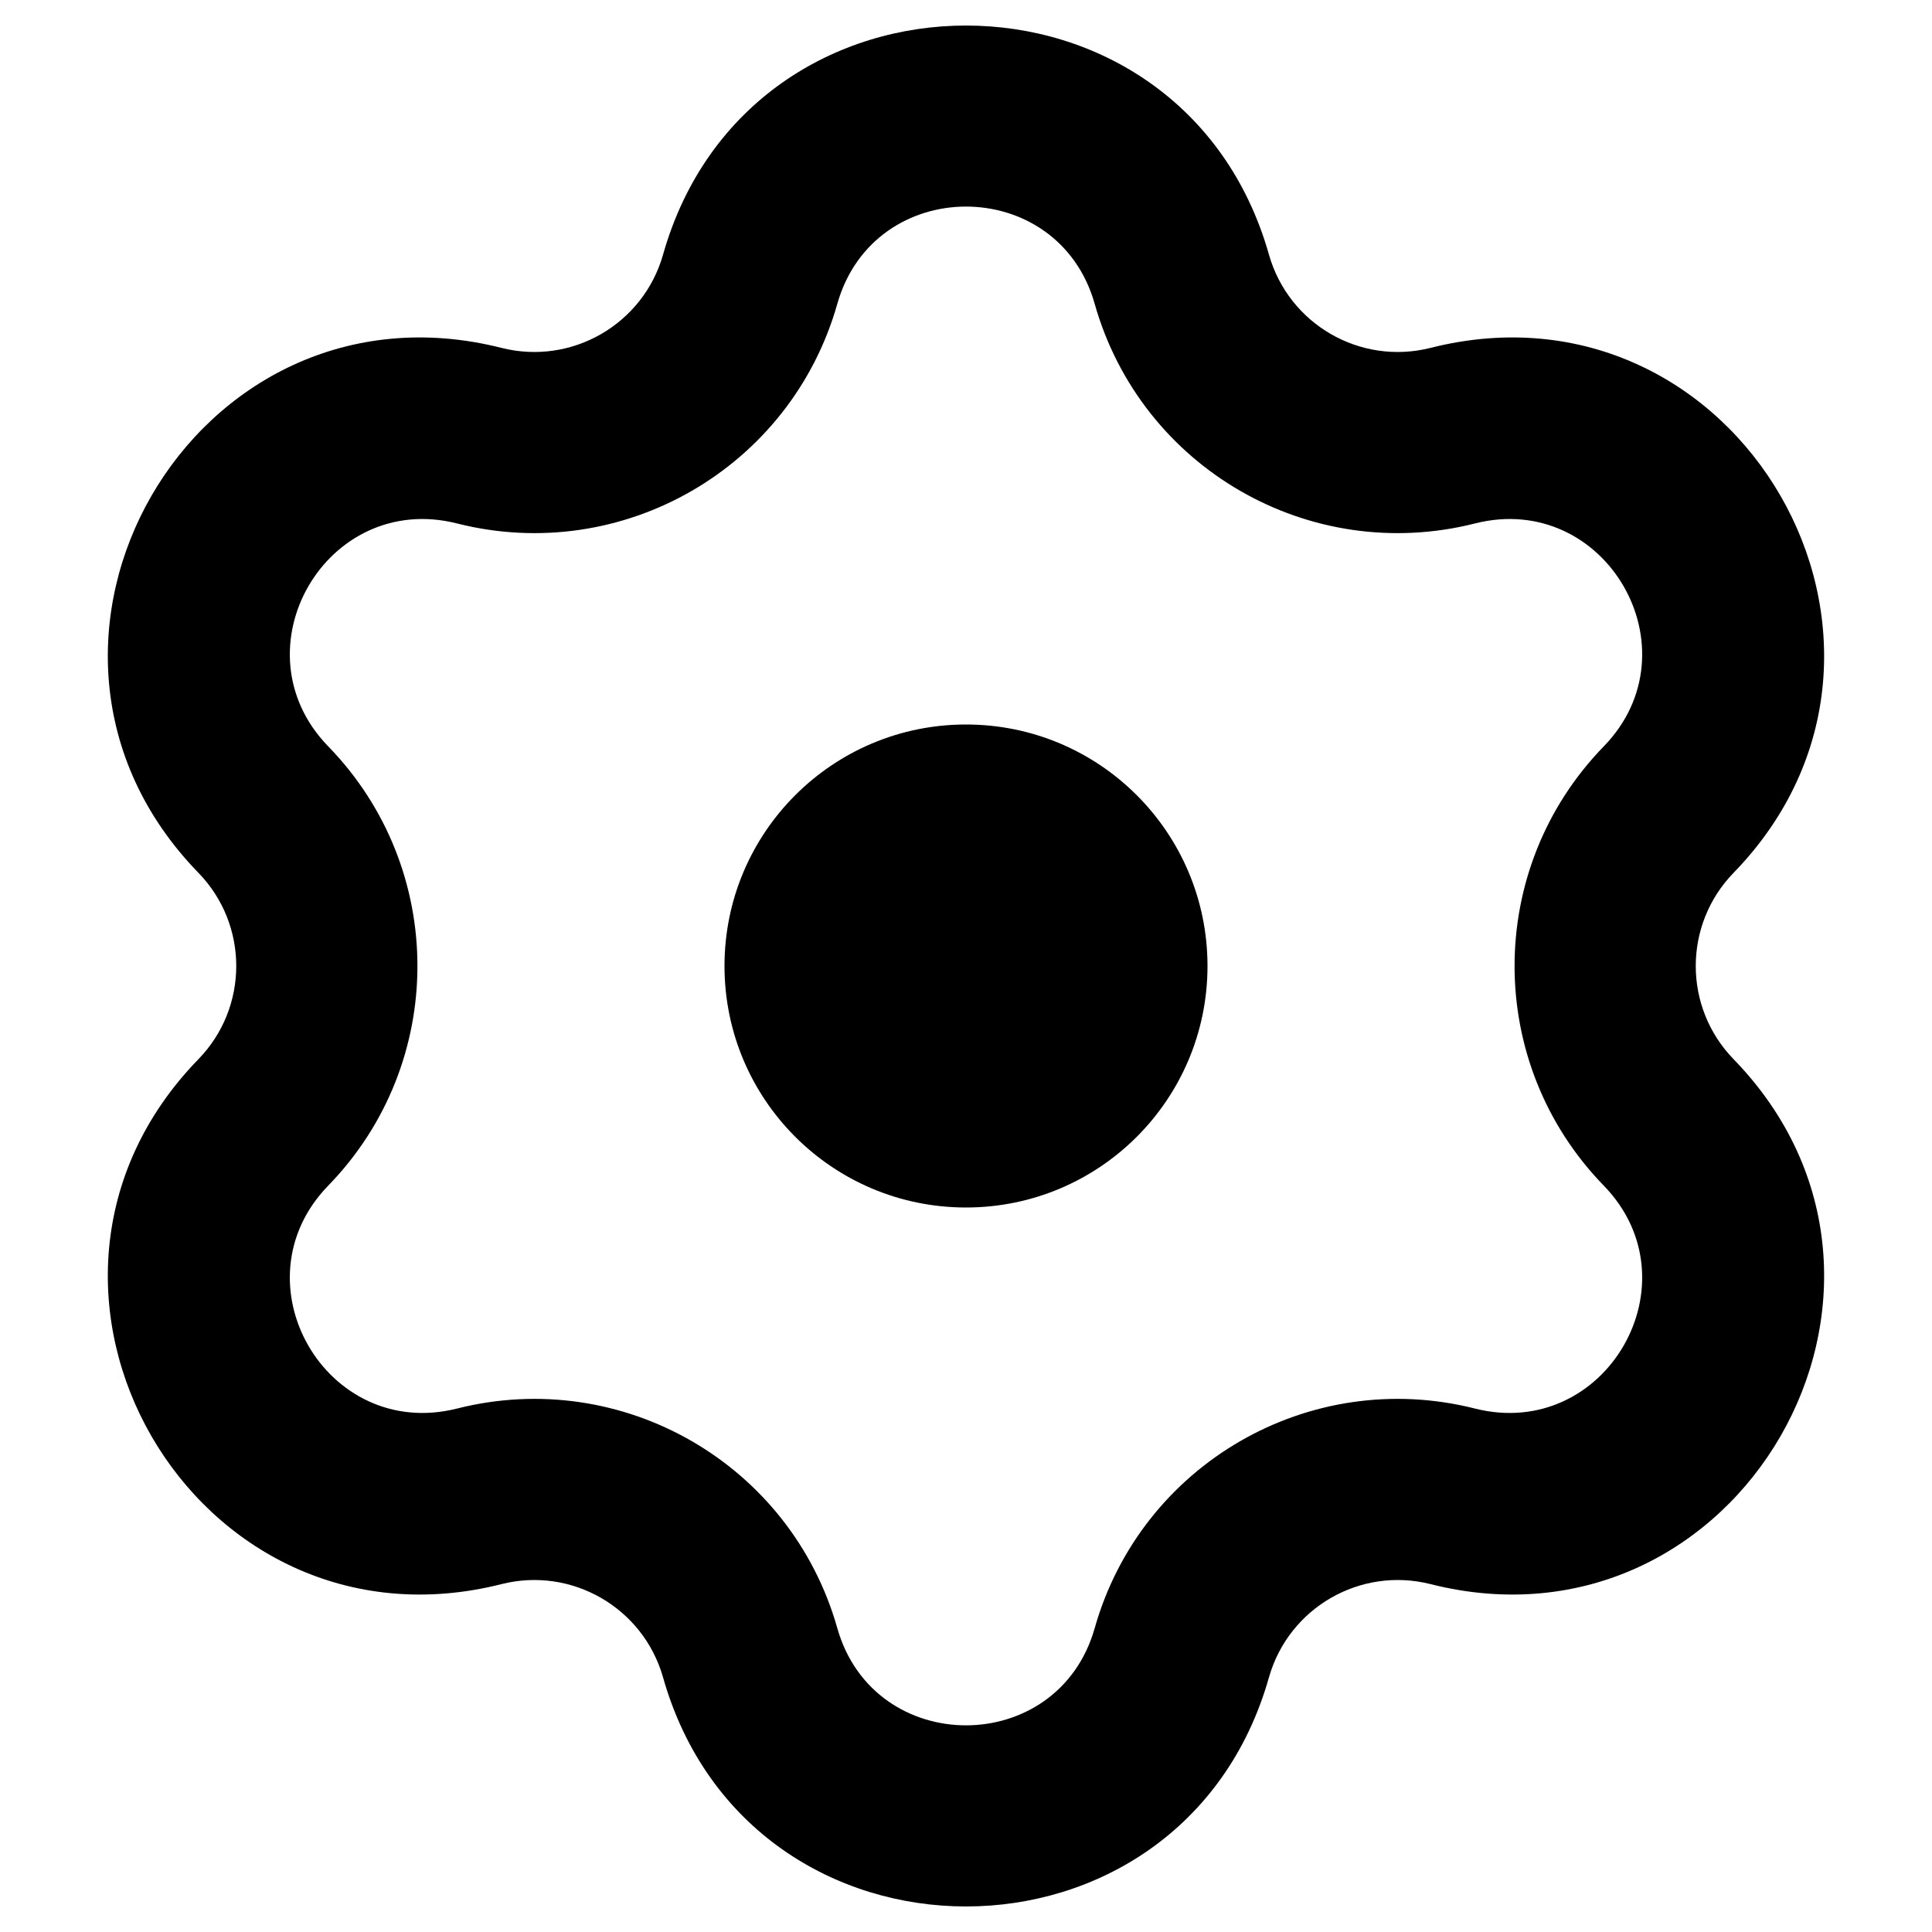
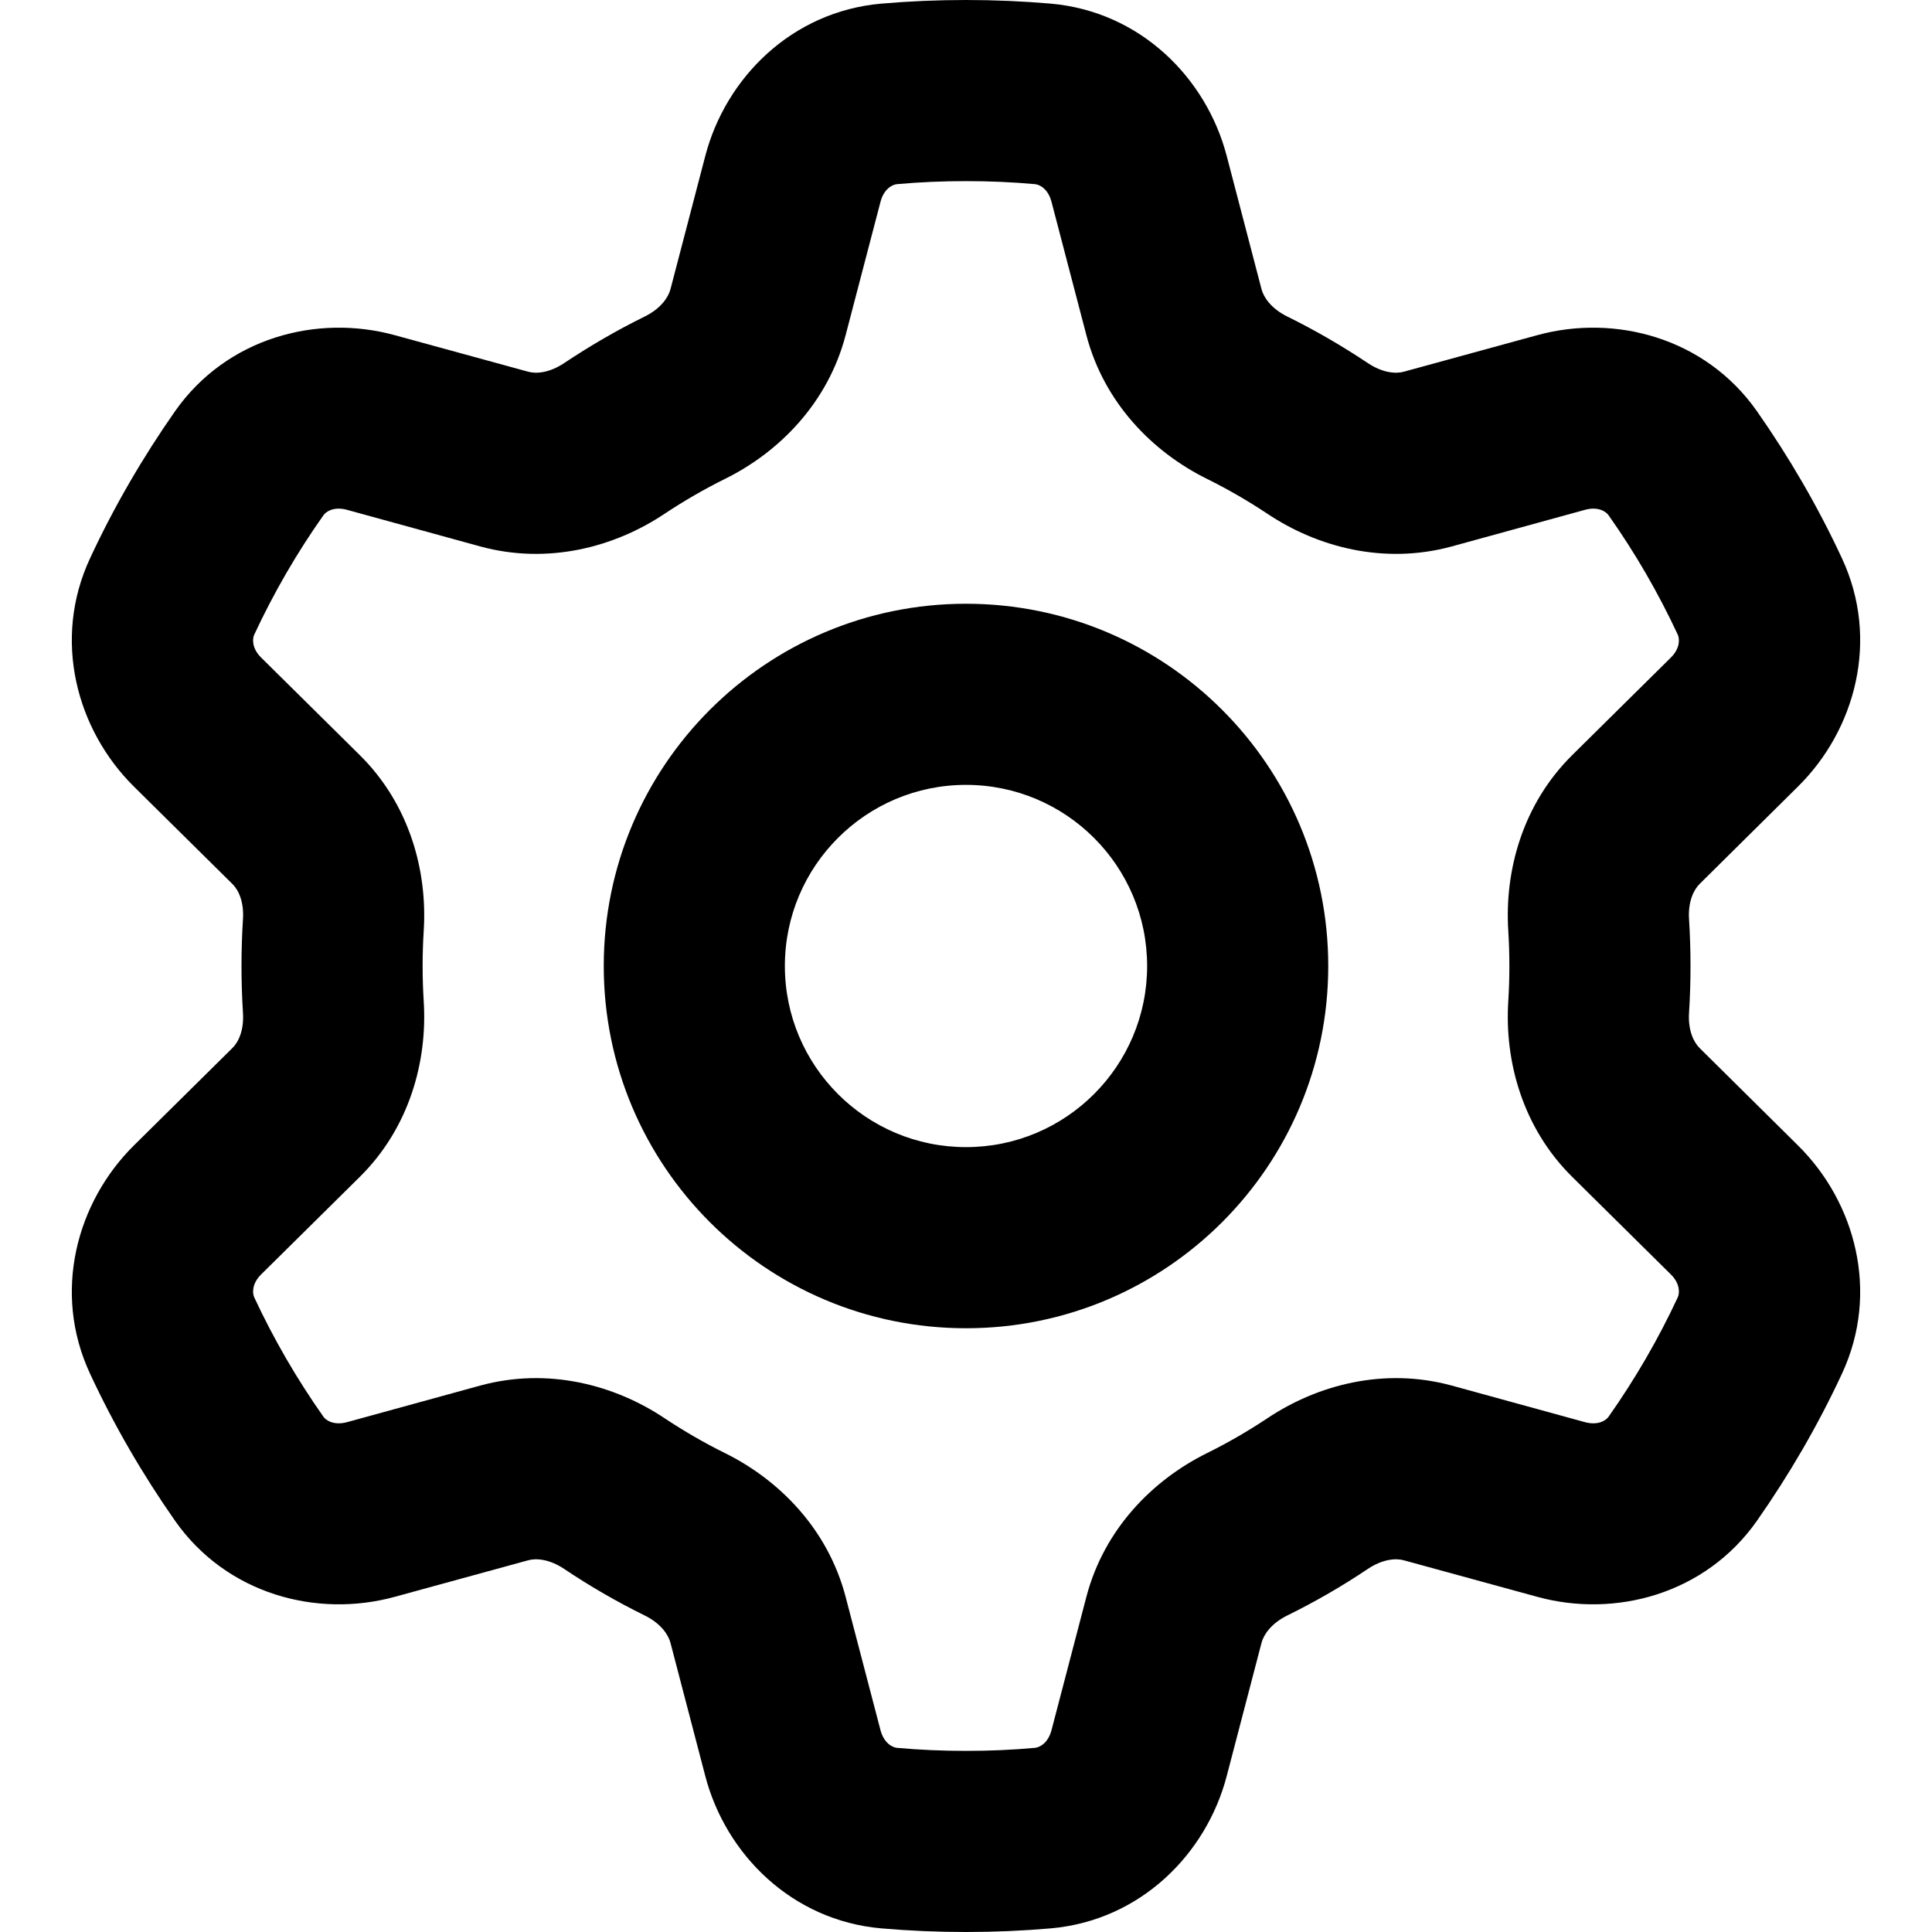
<svg xmlns="http://www.w3.org/2000/svg" width="16" height="16" viewBox="0 0 16 16">
-   <path fill-rule="evenodd" clip-rule="evenodd" d="M10.509 2.109C9.793 -0.421 6.207 -0.421 5.491 2.109C5.327 2.686 4.734 3.028 4.153 2.881C1.603 2.237 -0.19 5.342 1.643 7.228C2.061 7.658 2.061 8.342 1.643 8.772C-0.19 10.658 1.603 13.763 4.153 13.119C4.734 12.972 5.327 13.314 5.491 13.891C6.207 16.421 9.793 16.421 10.509 13.891C10.673 13.314 11.266 12.972 11.847 13.119C14.397 13.763 16.189 10.658 14.357 8.772C13.939 8.342 13.939 7.658 14.357 7.228C16.189 5.342 14.397 2.237 11.847 2.881C11.266 3.028 10.673 2.686 10.509 2.109ZM6.934 2.517C7.238 1.442 8.762 1.442 9.066 2.517C9.451 3.876 10.846 4.681 12.215 4.335C13.298 4.061 14.06 5.381 13.281 6.182C12.297 7.194 12.297 8.806 13.281 9.818C14.06 10.619 13.298 11.938 12.215 11.665C10.846 11.319 9.451 12.124 9.066 13.483C8.762 14.557 7.238 14.557 6.934 13.483C6.549 12.124 5.154 11.319 3.785 11.665C2.702 11.938 1.94 10.619 2.719 9.818C3.703 8.806 3.703 7.194 2.719 6.182C1.94 5.381 2.702 4.061 3.785 4.335C5.154 4.681 6.549 3.876 6.934 2.517ZM8 10C9.105 10 10 9.105 10 8C10 6.895 9.105 6 8 6C6.895 6 6 6.895 6 8C6 9.105 6.895 10 8 10Z" />
+   <path fill-rule="evenodd" clip-rule="evenodd" d="M7.429 1.525C7.617 1.508 7.807 1.5 8 1.5C8.193 1.5 8.383 1.508 8.571 1.525C8.607 1.528 8.679 1.561 8.708 1.671L8.997 2.776C9.144 3.337 9.546 3.743 9.994 3.965C10.168 4.051 10.335 4.148 10.495 4.254C10.912 4.533 11.465 4.678 12.024 4.525L13.127 4.222C13.236 4.192 13.302 4.238 13.322 4.268C13.541 4.578 13.733 4.909 13.895 5.257C13.909 5.288 13.917 5.368 13.836 5.447L13.021 6.253C12.61 6.659 12.459 7.21 12.491 7.709C12.497 7.805 12.5 7.902 12.5 8C12.5 8.098 12.497 8.195 12.491 8.291C12.459 8.79 12.61 9.341 13.021 9.747L13.836 10.553C13.917 10.632 13.909 10.712 13.895 10.743C13.733 11.091 13.541 11.421 13.322 11.732C13.302 11.762 13.236 11.807 13.127 11.778L12.024 11.475C11.465 11.322 10.912 11.467 10.495 11.746C10.335 11.852 10.168 11.949 9.994 12.035C9.546 12.257 9.144 12.663 8.997 13.224L8.708 14.329C8.679 14.438 8.607 14.472 8.571 14.475C8.383 14.492 8.193 14.5 8 14.5C7.807 14.5 7.617 14.492 7.429 14.475C7.393 14.472 7.321 14.438 7.292 14.329L7.003 13.224C6.856 12.663 6.454 12.257 6.006 12.035C5.832 11.949 5.665 11.852 5.505 11.746C5.088 11.467 4.535 11.322 3.976 11.475L2.873 11.778C2.764 11.807 2.698 11.762 2.678 11.732C2.459 11.421 2.267 11.091 2.105 10.743C2.091 10.712 2.083 10.632 2.164 10.553L2.979 9.747C3.39 9.341 3.541 8.79 3.509 8.291C3.503 8.195 3.5 8.098 3.5 8C3.5 7.902 3.503 7.805 3.509 7.709C3.541 7.21 3.39 6.659 2.979 6.253L2.164 5.447C2.083 5.368 2.091 5.288 2.105 5.257C2.267 4.909 2.459 4.578 2.678 4.268C2.698 4.238 2.764 4.192 2.873 4.222L3.976 4.525C4.535 4.678 5.088 4.533 5.505 4.254C5.665 4.148 5.832 4.051 6.006 3.965C6.454 3.743 6.856 3.337 7.003 2.776L7.292 1.671C7.321 1.561 7.393 1.528 7.429 1.525ZM8 0C7.764 0 7.53 0.01 7.299 0.03C6.556 0.095 6.01 0.645 5.841 1.291L5.552 2.397C5.534 2.463 5.473 2.555 5.34 2.621C5.108 2.735 4.885 2.865 4.672 3.007C4.549 3.089 4.439 3.097 4.373 3.078L3.27 2.776C2.626 2.599 1.878 2.796 1.45 3.405C1.182 3.788 0.945 4.195 0.746 4.623C0.431 5.298 0.635 6.045 1.109 6.514L1.924 7.32C1.974 7.368 2.022 7.467 2.012 7.614C2.004 7.742 2 7.87 2 8C2 8.13 2.004 8.258 2.012 8.386C2.022 8.533 1.974 8.632 1.924 8.68L1.109 9.486C0.635 9.955 0.431 10.702 0.746 11.377C0.945 11.805 1.182 12.212 1.45 12.595C1.878 13.204 2.626 13.401 3.27 13.224L4.373 12.922C4.439 12.903 4.549 12.911 4.672 12.993C4.885 13.136 5.108 13.265 5.34 13.379C5.473 13.445 5.534 13.537 5.552 13.603L5.841 14.709C6.01 15.355 6.556 15.905 7.299 15.97C7.53 15.99 7.764 16 8 16C8.236 16 8.47 15.99 8.701 15.97C9.444 15.905 9.99 15.355 10.159 14.709L10.448 13.603C10.466 13.537 10.527 13.445 10.66 13.379C10.892 13.265 11.115 13.136 11.328 12.993C11.451 12.911 11.561 12.903 11.627 12.922L12.73 13.224C13.374 13.401 14.122 13.204 14.55 12.595C14.818 12.212 15.055 11.805 15.254 11.377C15.569 10.702 15.365 9.955 14.89 9.486L14.076 8.68C14.027 8.632 13.978 8.533 13.988 8.386C13.996 8.258 14 8.13 14 8C14 7.87 13.996 7.742 13.988 7.614C13.978 7.467 14.027 7.368 14.076 7.32L14.89 6.514C15.365 6.045 15.569 5.298 15.254 4.623C15.055 4.195 14.818 3.788 14.55 3.405C14.122 2.796 13.374 2.599 12.73 2.776L11.627 3.078C11.561 3.097 11.451 3.089 11.328 3.007C11.115 2.865 10.892 2.735 10.66 2.621C10.527 2.555 10.466 2.463 10.448 2.397L10.159 1.291C9.99 0.645 9.444 0.095 8.701 0.03C8.47 0.01 8.236 0 8 0ZM9.5 8C9.5 8.828 8.828 9.5 8 9.5C7.172 9.5 6.5 8.828 6.5 8C6.5 7.172 7.172 6.5 8 6.5C8.828 6.5 9.5 7.172 9.5 8ZM11 8C11 9.657 9.657 11 8 11C6.343 11 5 9.657 5 8C5 6.343 6.343 5 8 5C9.657 5 11 6.343 11 8Z" />
</svg>
